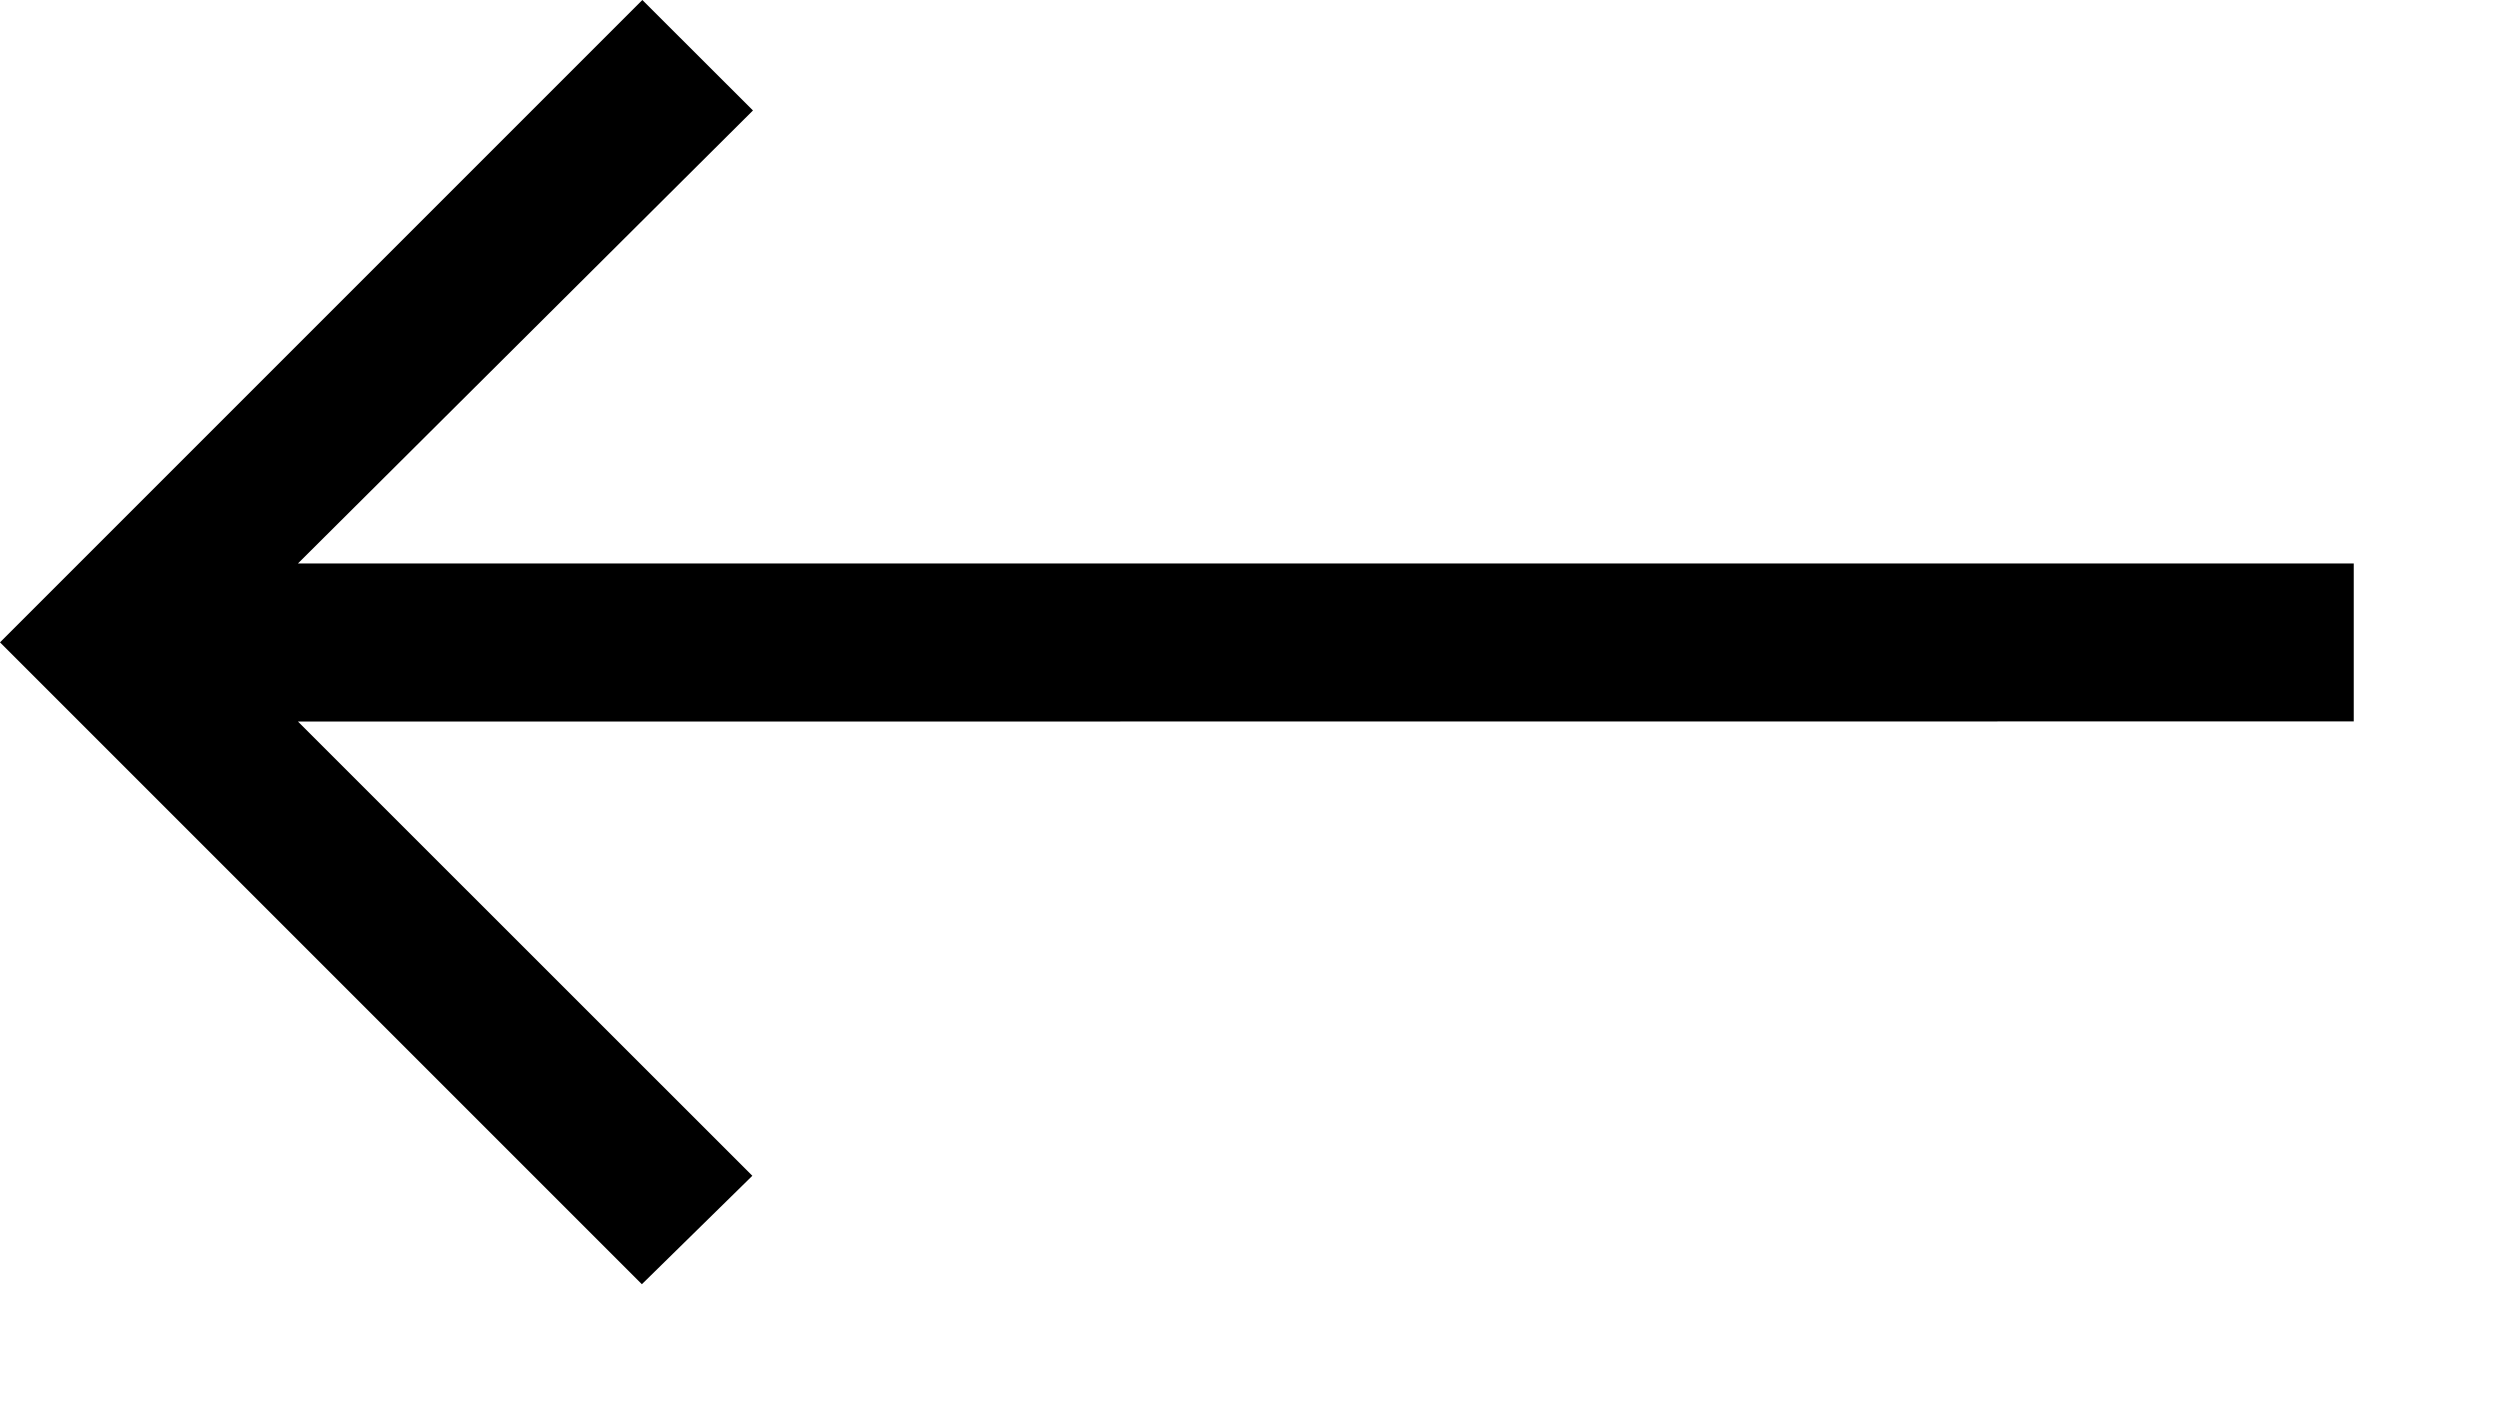
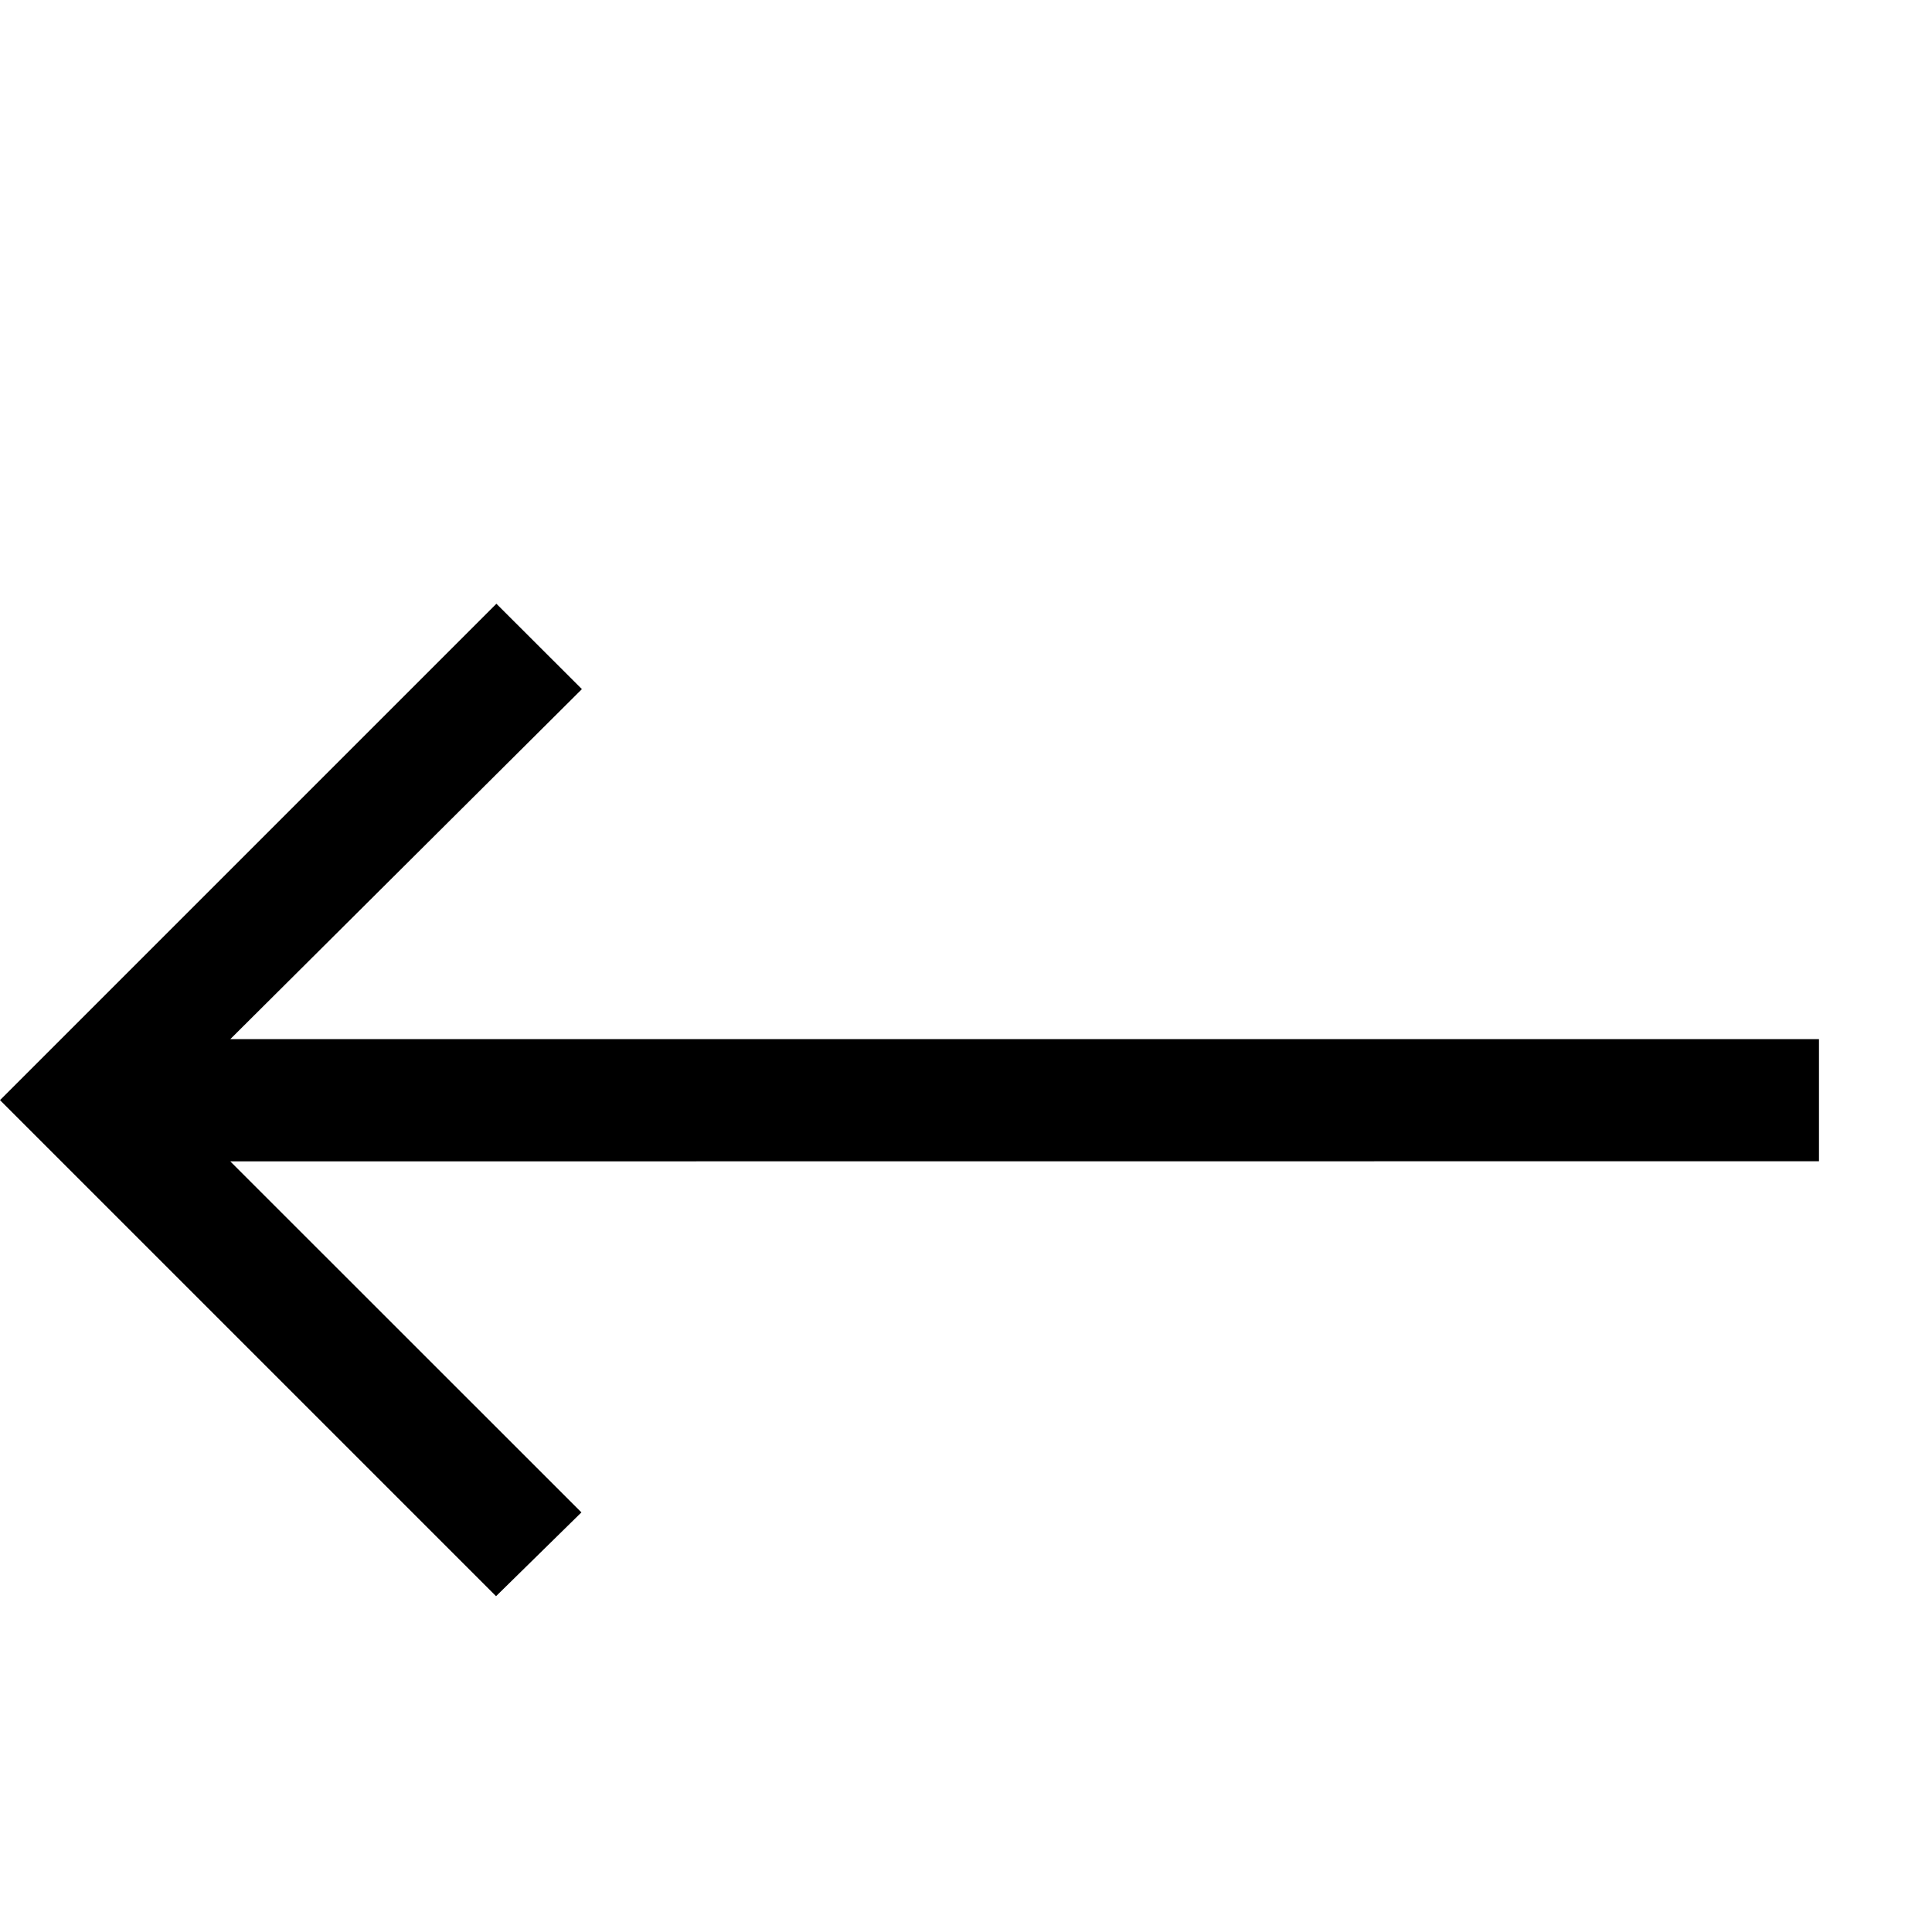
- <svg xmlns="http://www.w3.org/2000/svg" width="16" height="9" viewBox="0 0 16 9" fill="none">
-   <path d="M1.907 3.606H15.064V4.617L1.907 4.618L4.815 7.525L4.108 8.219L-1.23978e-05 4.111L4.111 0L4.819 0.707L1.907 3.606Z" fill="currentColor" />
+ <svg xmlns="http://www.w3.org/2000/svg" width="16" height="16" viewBox="0 0 16 16" fill="none">
+   <path d="M1.907 8.606H15.064V9.617L1.907 9.618L4.815 12.525L4.108 13.219L0 9.111L4.111 5L4.819 5.707L1.907 8.606Z" fill="currentColor" />
</svg>
